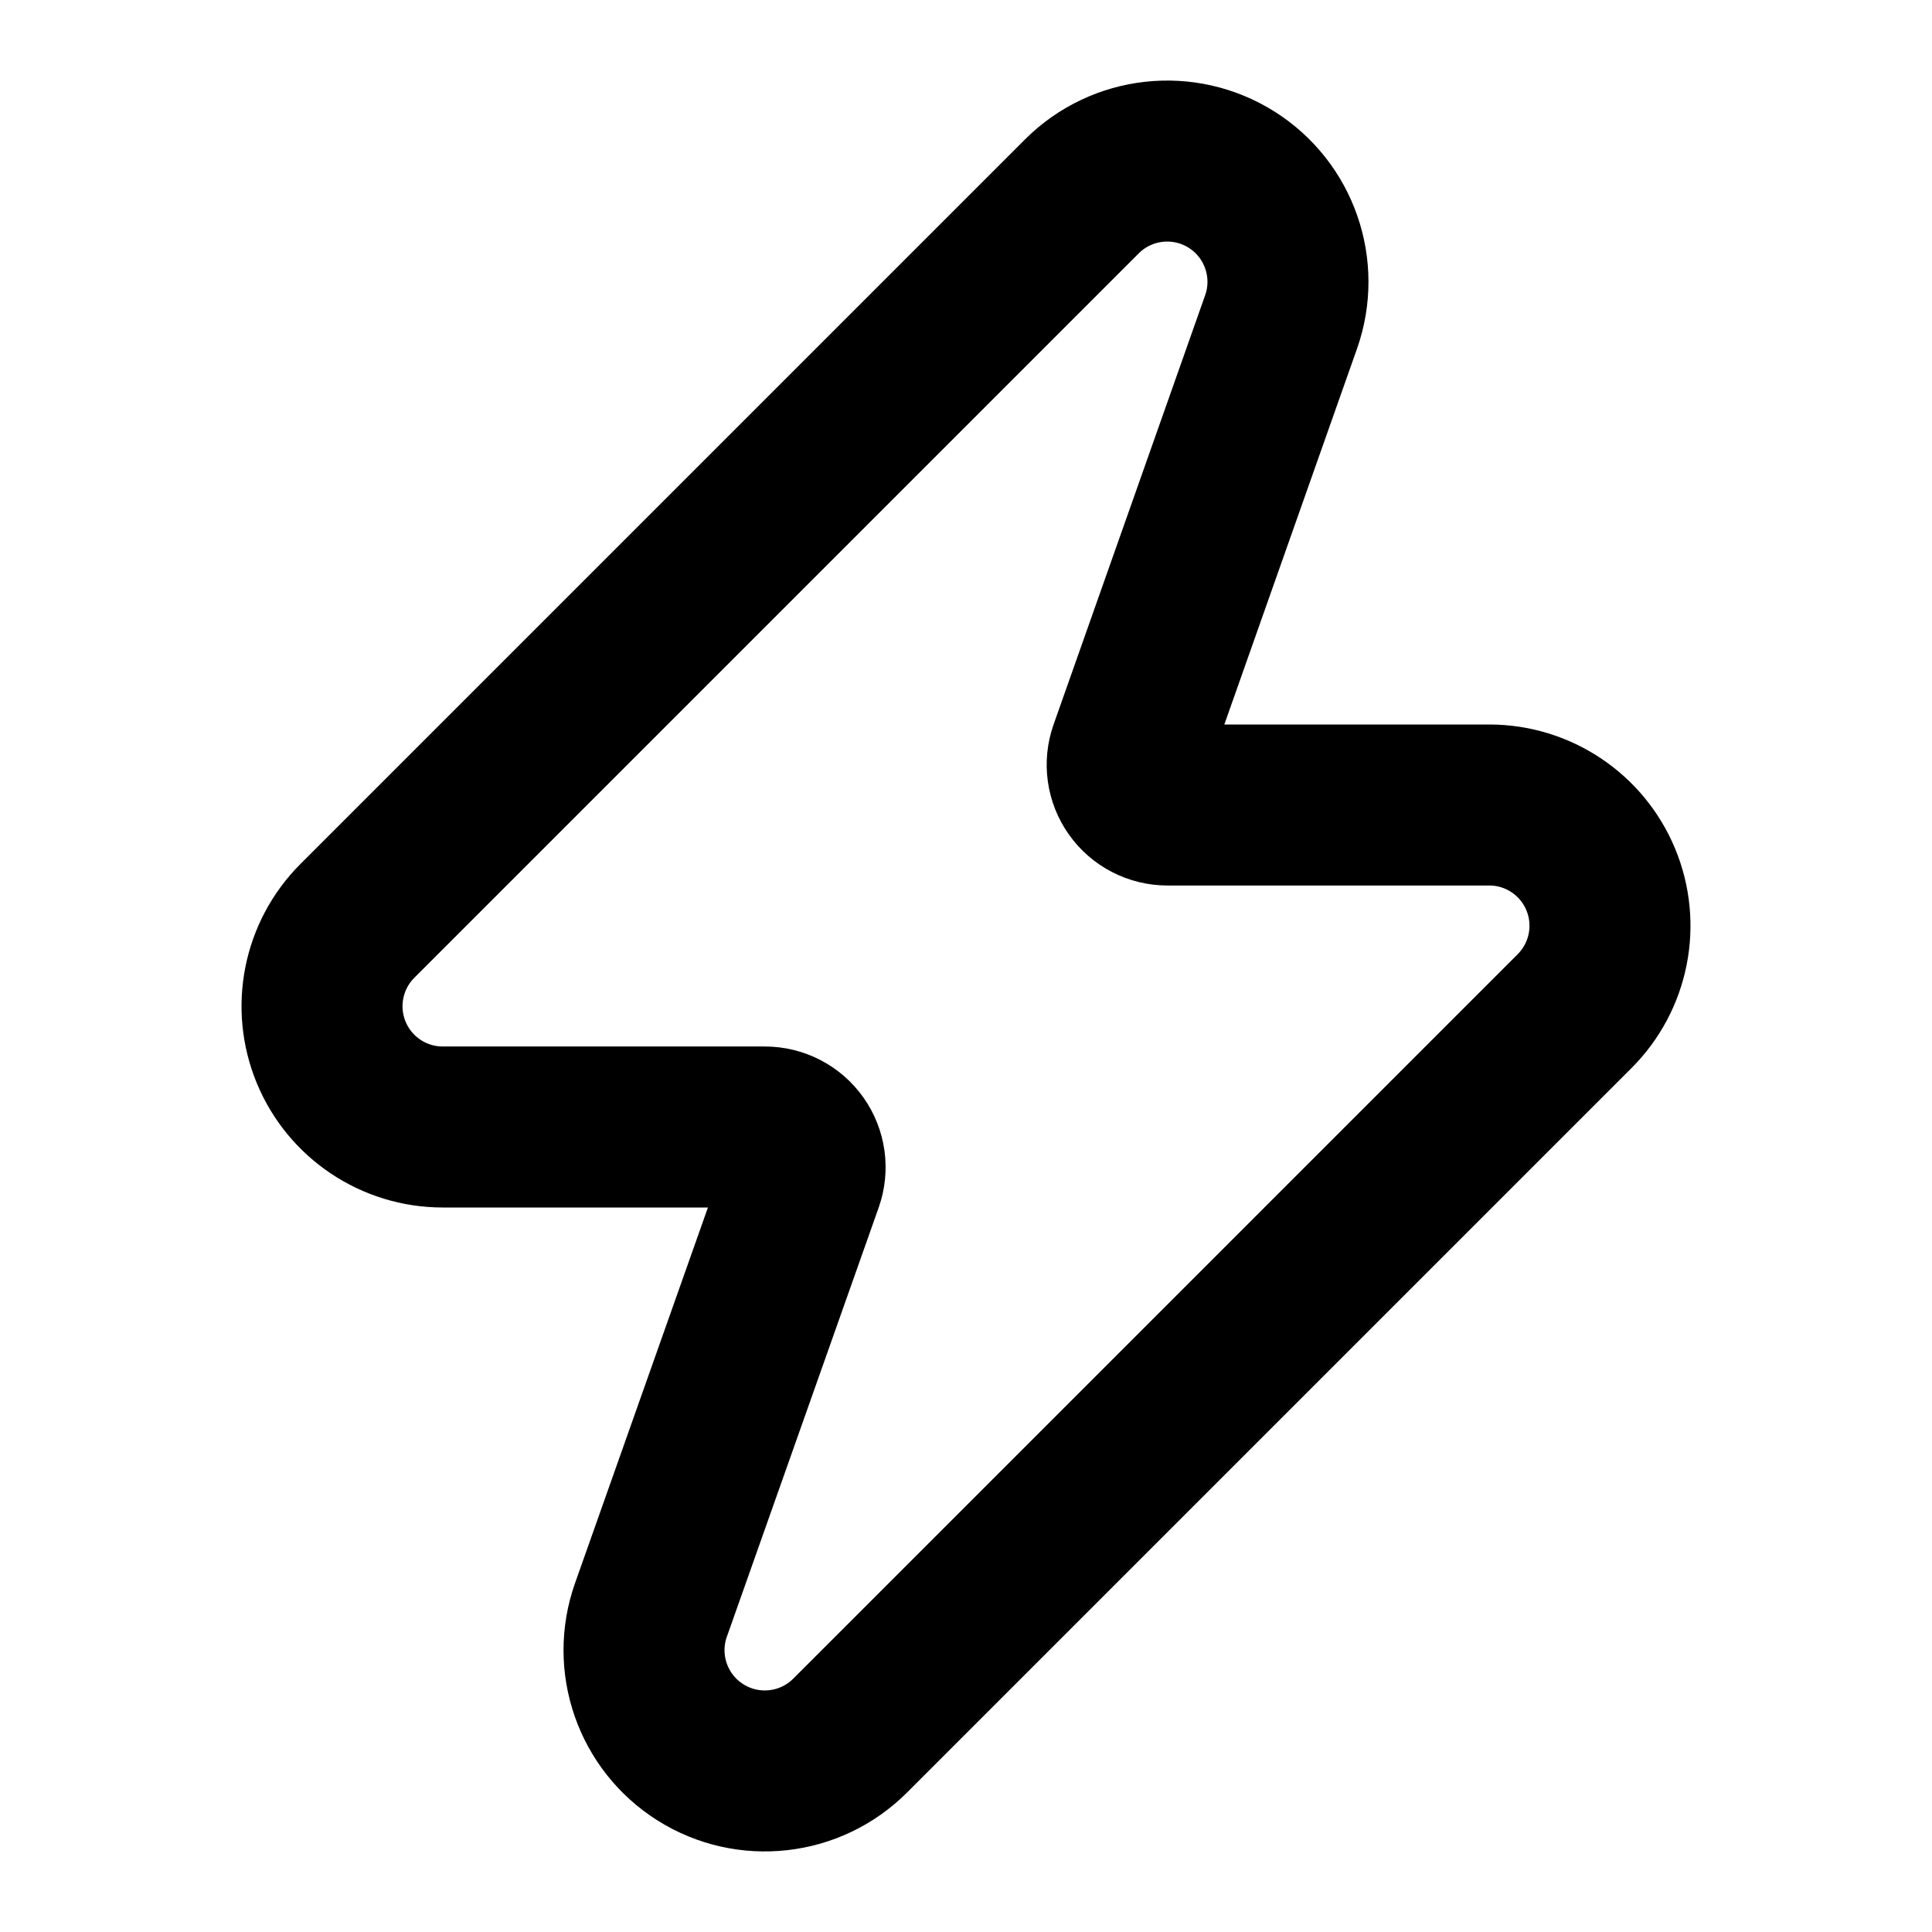
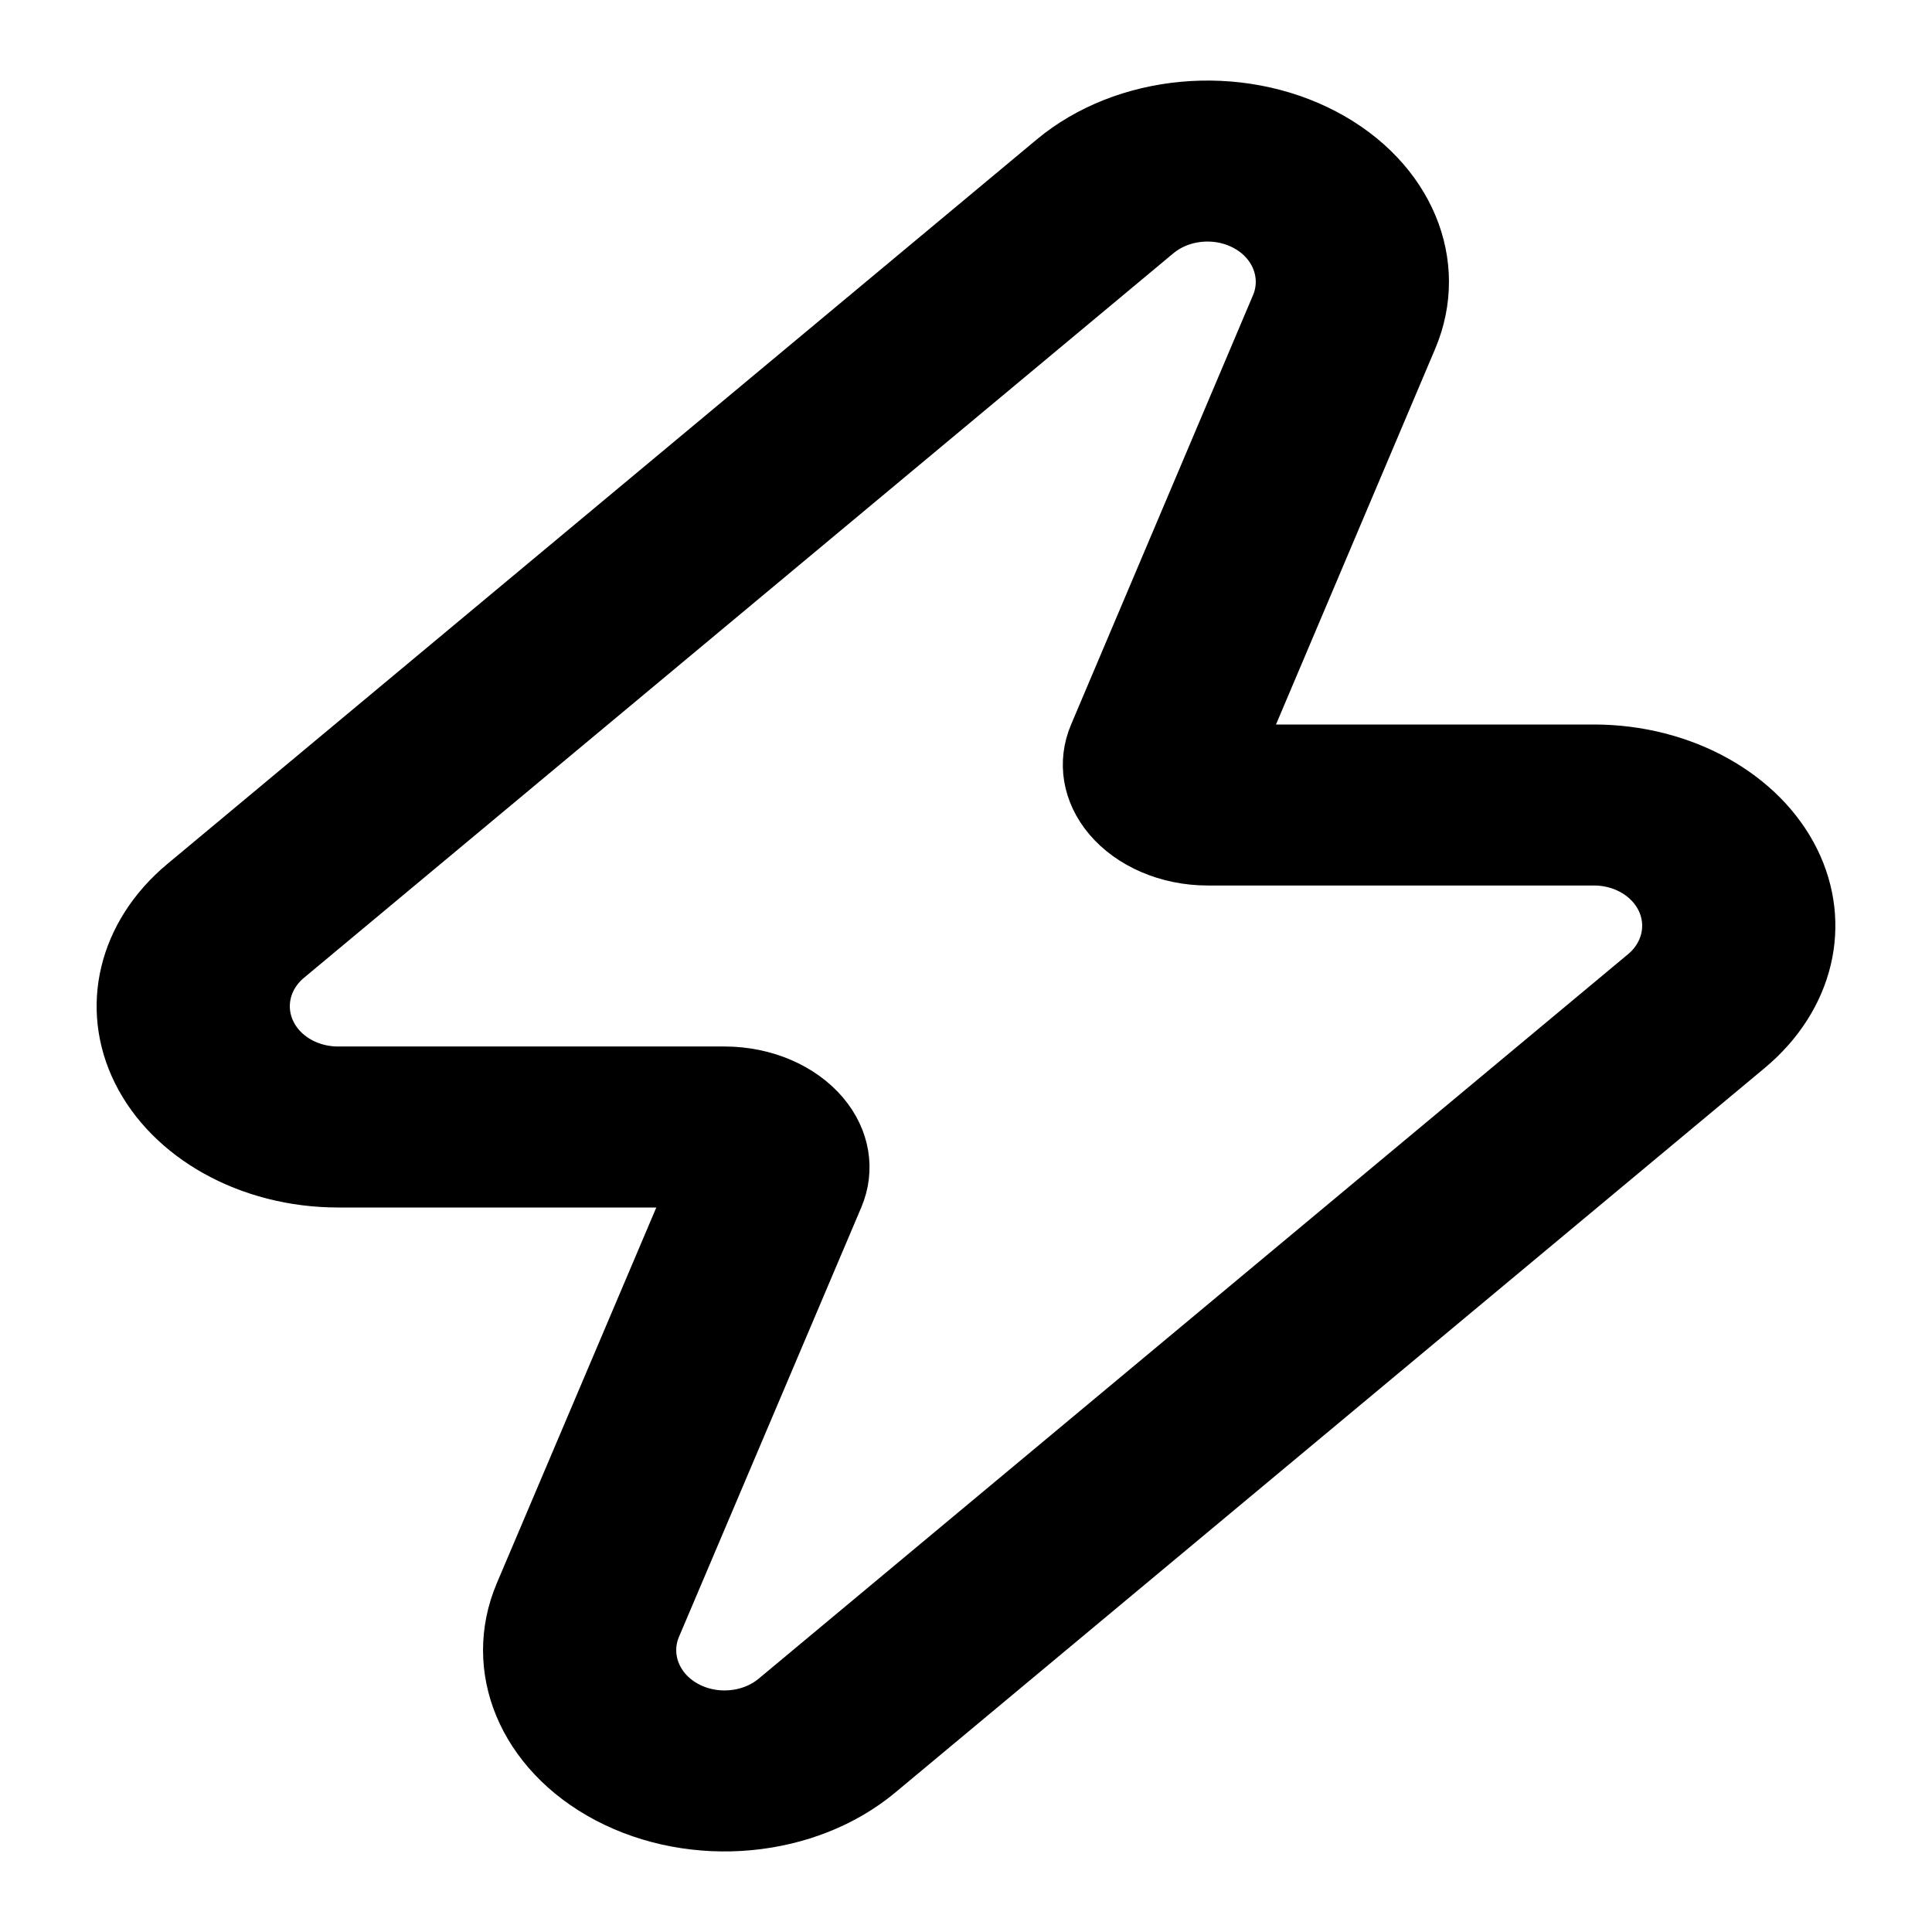
<svg xmlns="http://www.w3.org/2000/svg" width="24" height="24" viewBox="0 0 24 24" fill="none" stroke="currentColor" stroke-width="2" stroke-linecap="round" stroke-linejoin="round">
-   <path d="M15.914 4a1.5 1.5 0 00-2.474-1.561l-9 9A1.5 1.5 0 005.5 14h4.002a.5.5 0 01.471.666L8.086 20a1.5 1.5 0 002.475 1.56l9-9A1.5 1.5 0 0018.5 10h-3.997a.5.5 0 01-.472-.667z" />
+   <path transform="matrix(1.2 0 0 1 -2.4 0)" d="M15.914 4a1.5 1.5 0 00-2.474-1.561l-9 9A1.5 1.5 0 005.5 14h4.002a.5.5 0 01.471.666L8.086 20a1.5 1.5 0 002.475 1.56l9-9A1.5 1.5 0 0018.5 10h-3.997a.5.5 0 01-.472-.667z" />
</svg>
